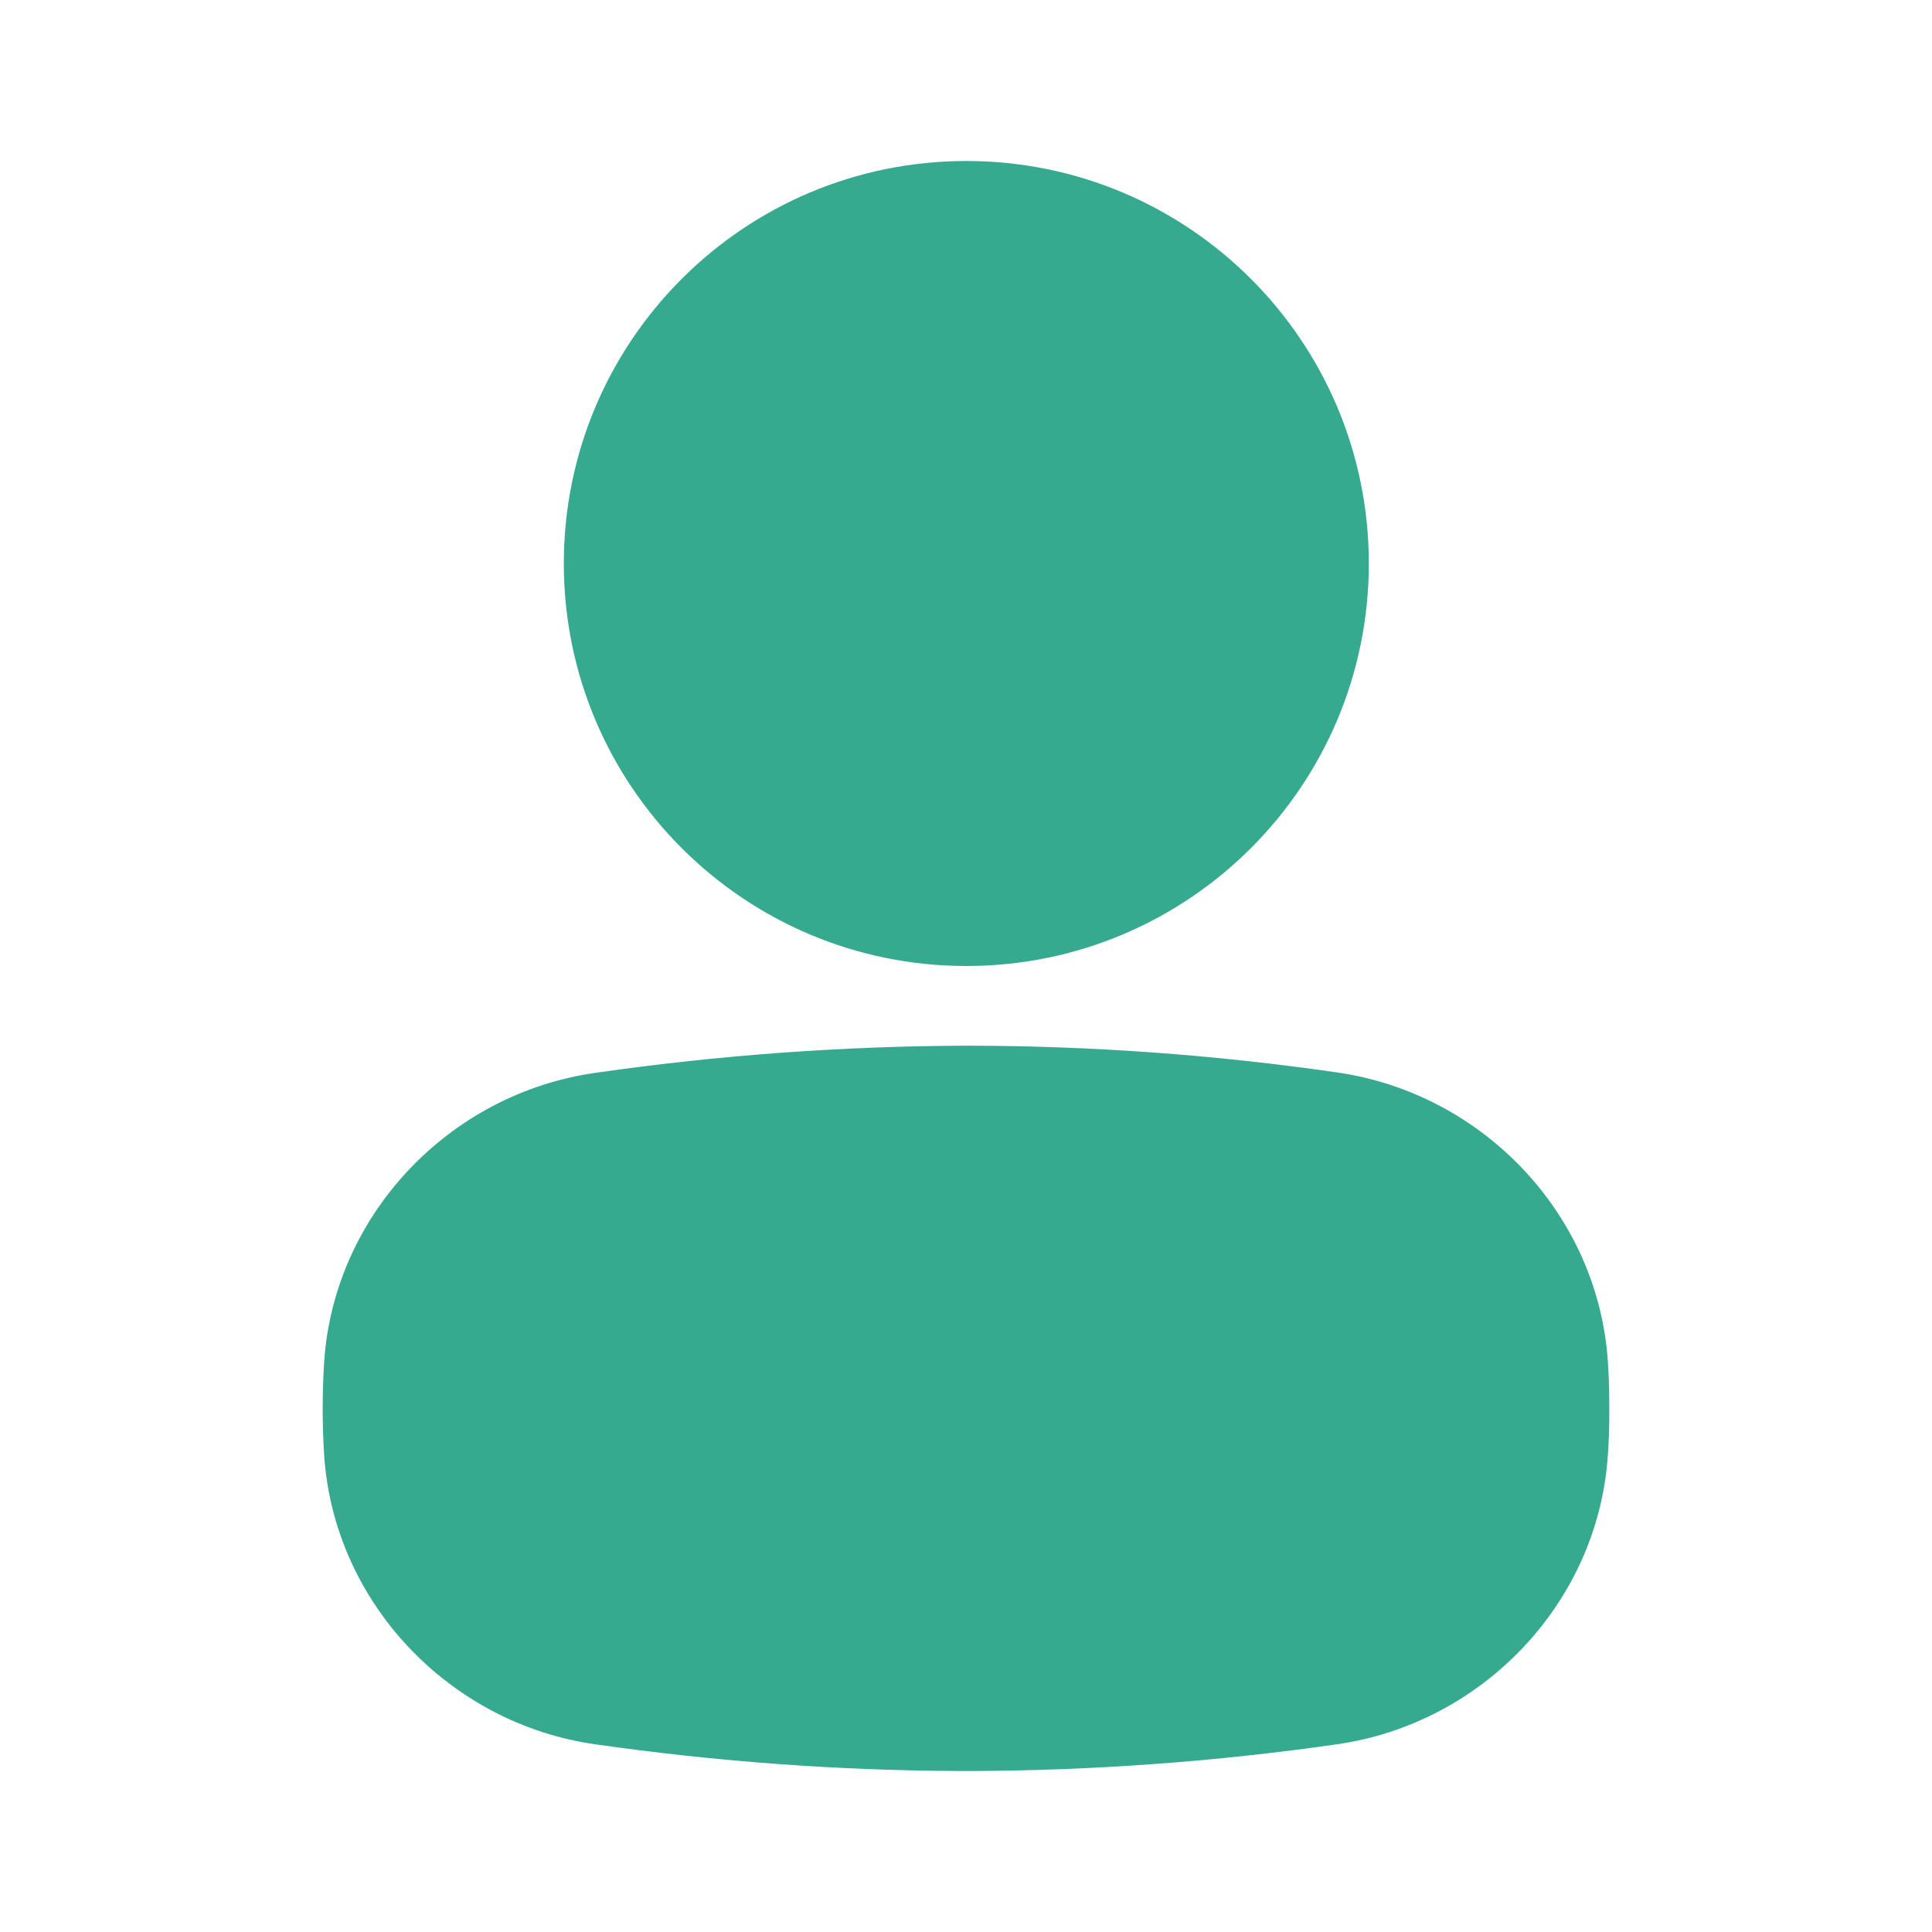
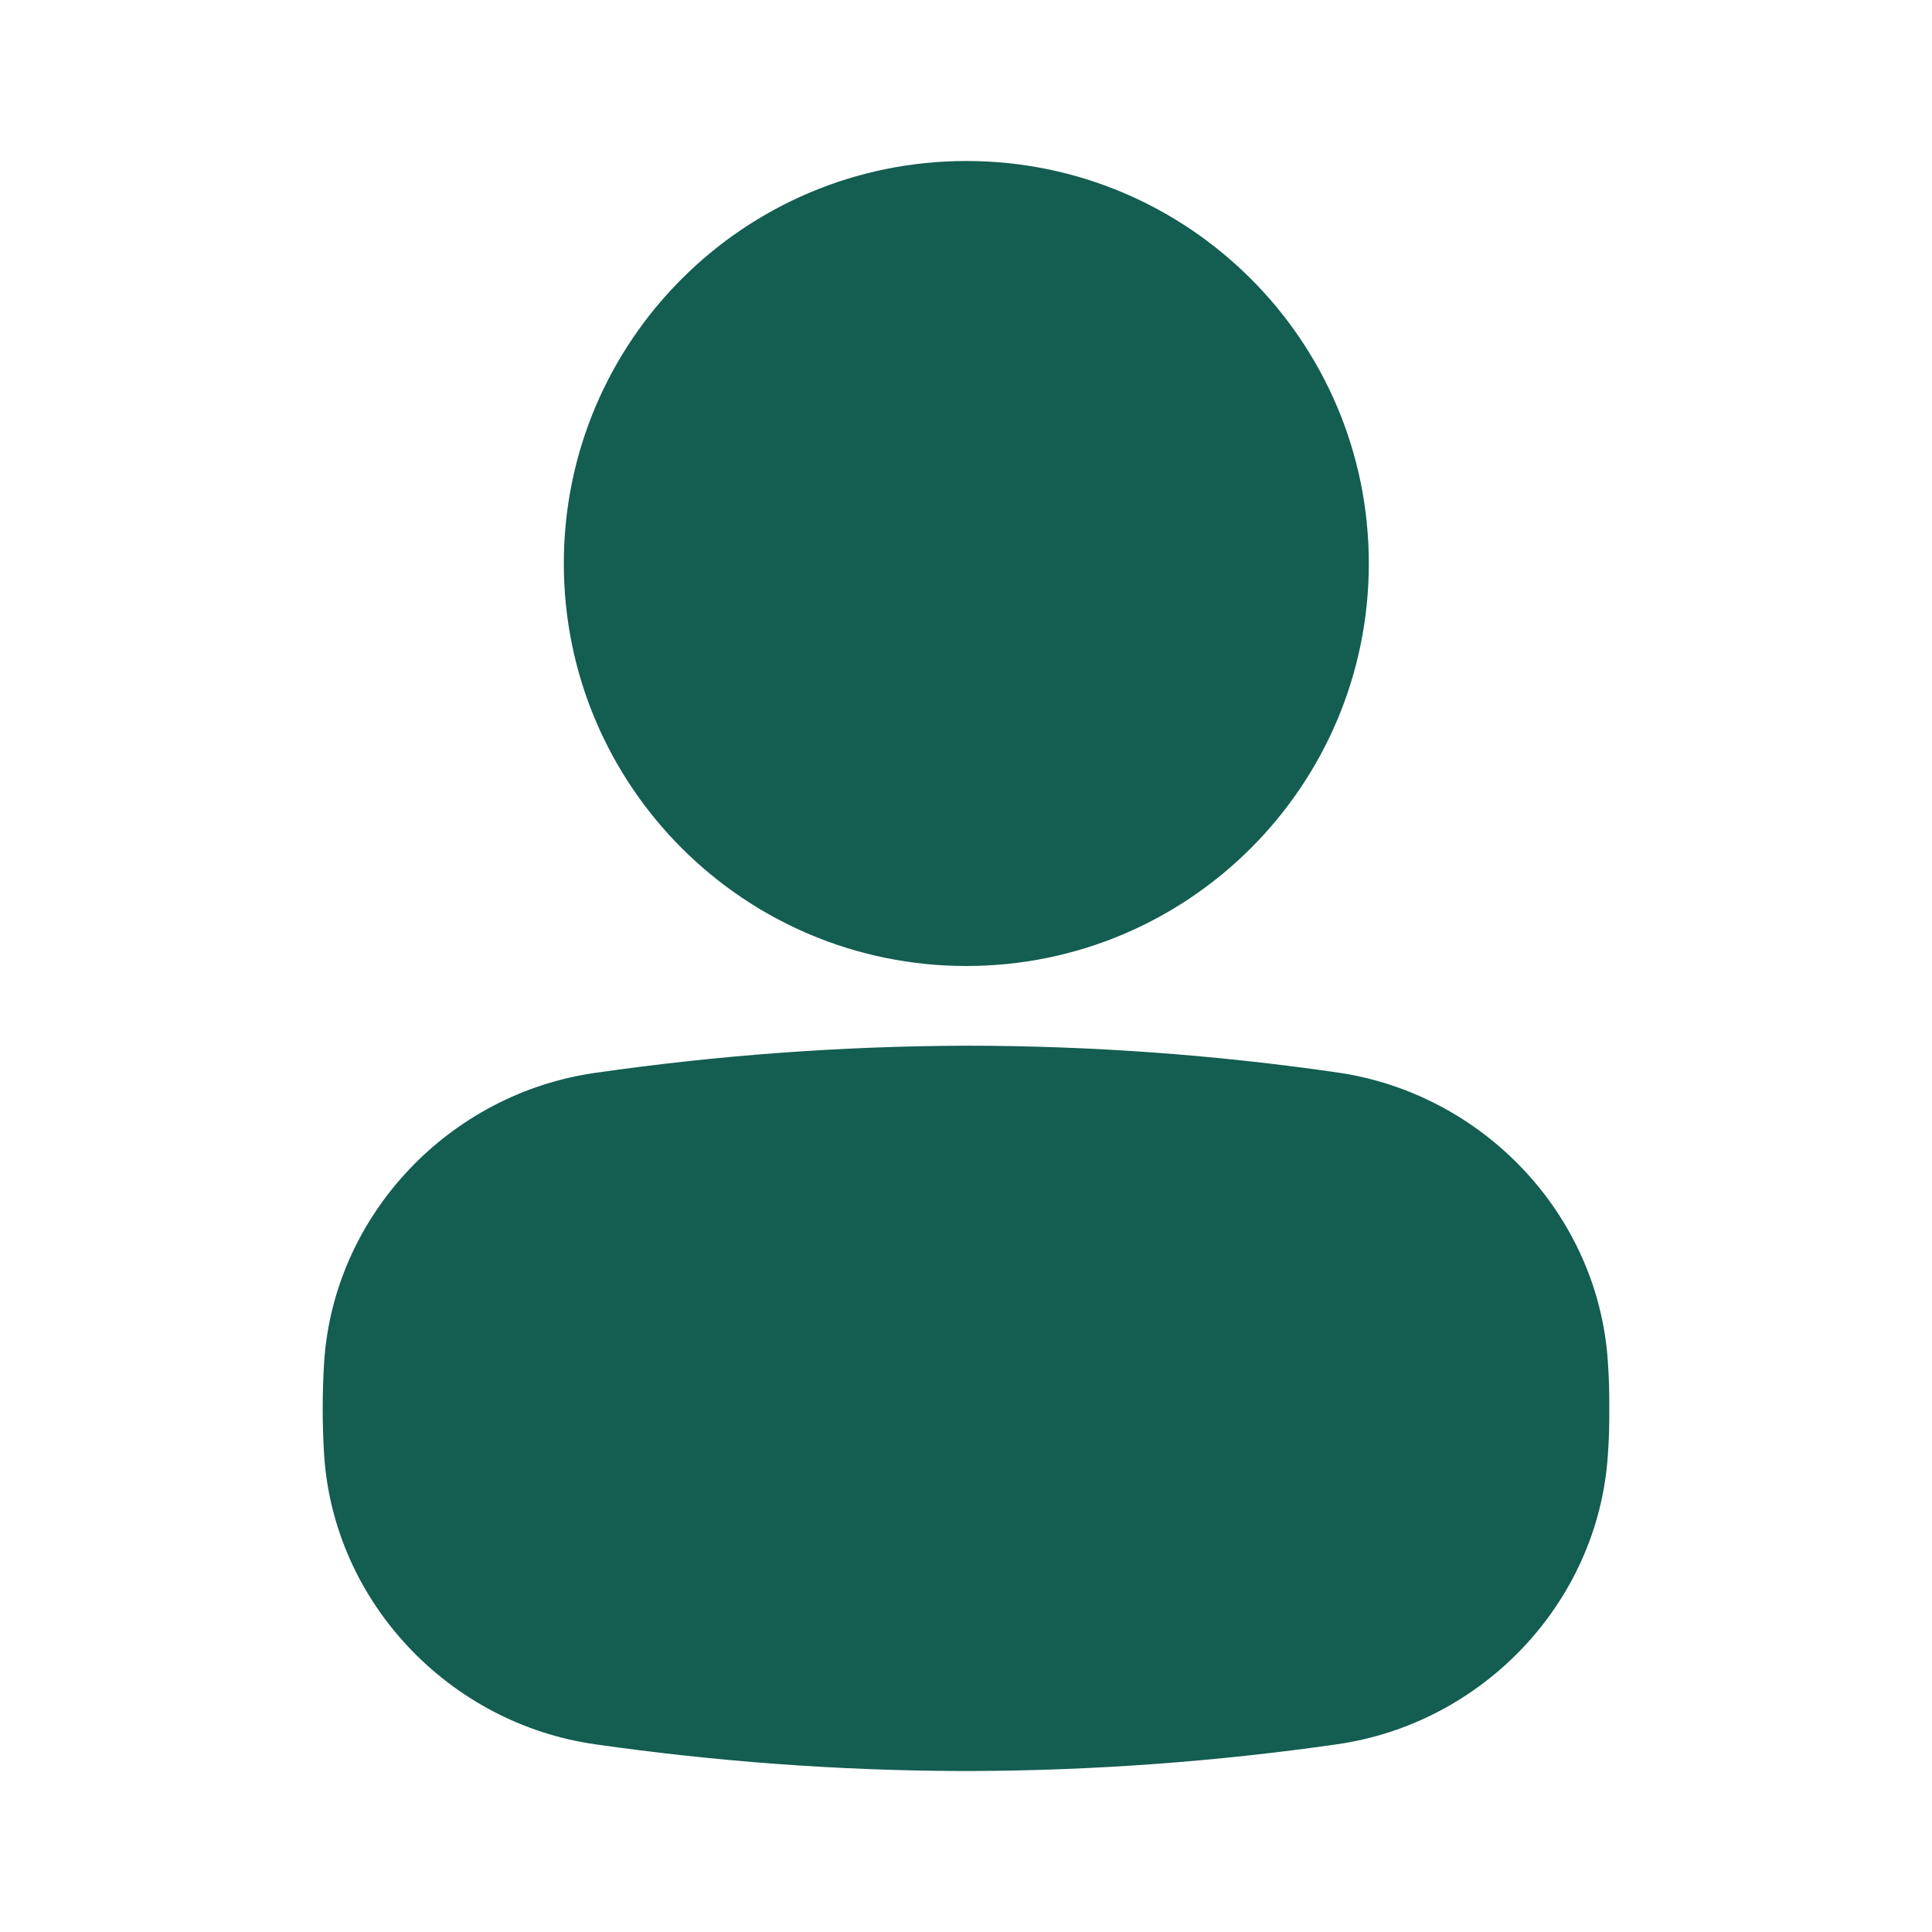
<svg xmlns="http://www.w3.org/2000/svg" width="24" height="24" fill="none" viewBox="0 0 24 24">
-   <path fill="#36AA8E" d="M7.39 13.328c-1.807.259-3.24 1.76-3.363 3.586a9.26 9.26 0 0 0 0 1.168c.123 1.827 1.556 3.328 3.364 3.586 1.506.215 3.013.326 4.52.332h.178a32.786 32.786 0 0 0 4.52-.332c1.808-.258 3.241-1.759 3.364-3.586.012-.166.018-.332.018-.504v-.166a7.2 7.2 0 0 0-.018-.504c-.123-1.827-1.556-3.327-3.364-3.586a32.32 32.32 0 0 0-4.612-.332 33.153 33.153 0 0 0-4.606.338ZM12.004 2a5 5 0 1 0 0 10 5 5 0 0 0 0-10Z" />
+   <path fill="#135D51" d="M7.39 13.328c-1.807.259-3.24 1.76-3.363 3.586a9.26 9.26 0 0 0 0 1.168c.123 1.827 1.556 3.328 3.364 3.586 1.506.215 3.013.326 4.52.332h.178a32.786 32.786 0 0 0 4.52-.332c1.808-.258 3.241-1.759 3.364-3.586.012-.166.018-.332.018-.504v-.166a7.2 7.2 0 0 0-.018-.504c-.123-1.827-1.556-3.327-3.364-3.586a32.32 32.32 0 0 0-4.612-.332 33.153 33.153 0 0 0-4.606.338ZM12.004 2a5 5 0 1 0 0 10 5 5 0 0 0 0-10Z" />
</svg>
